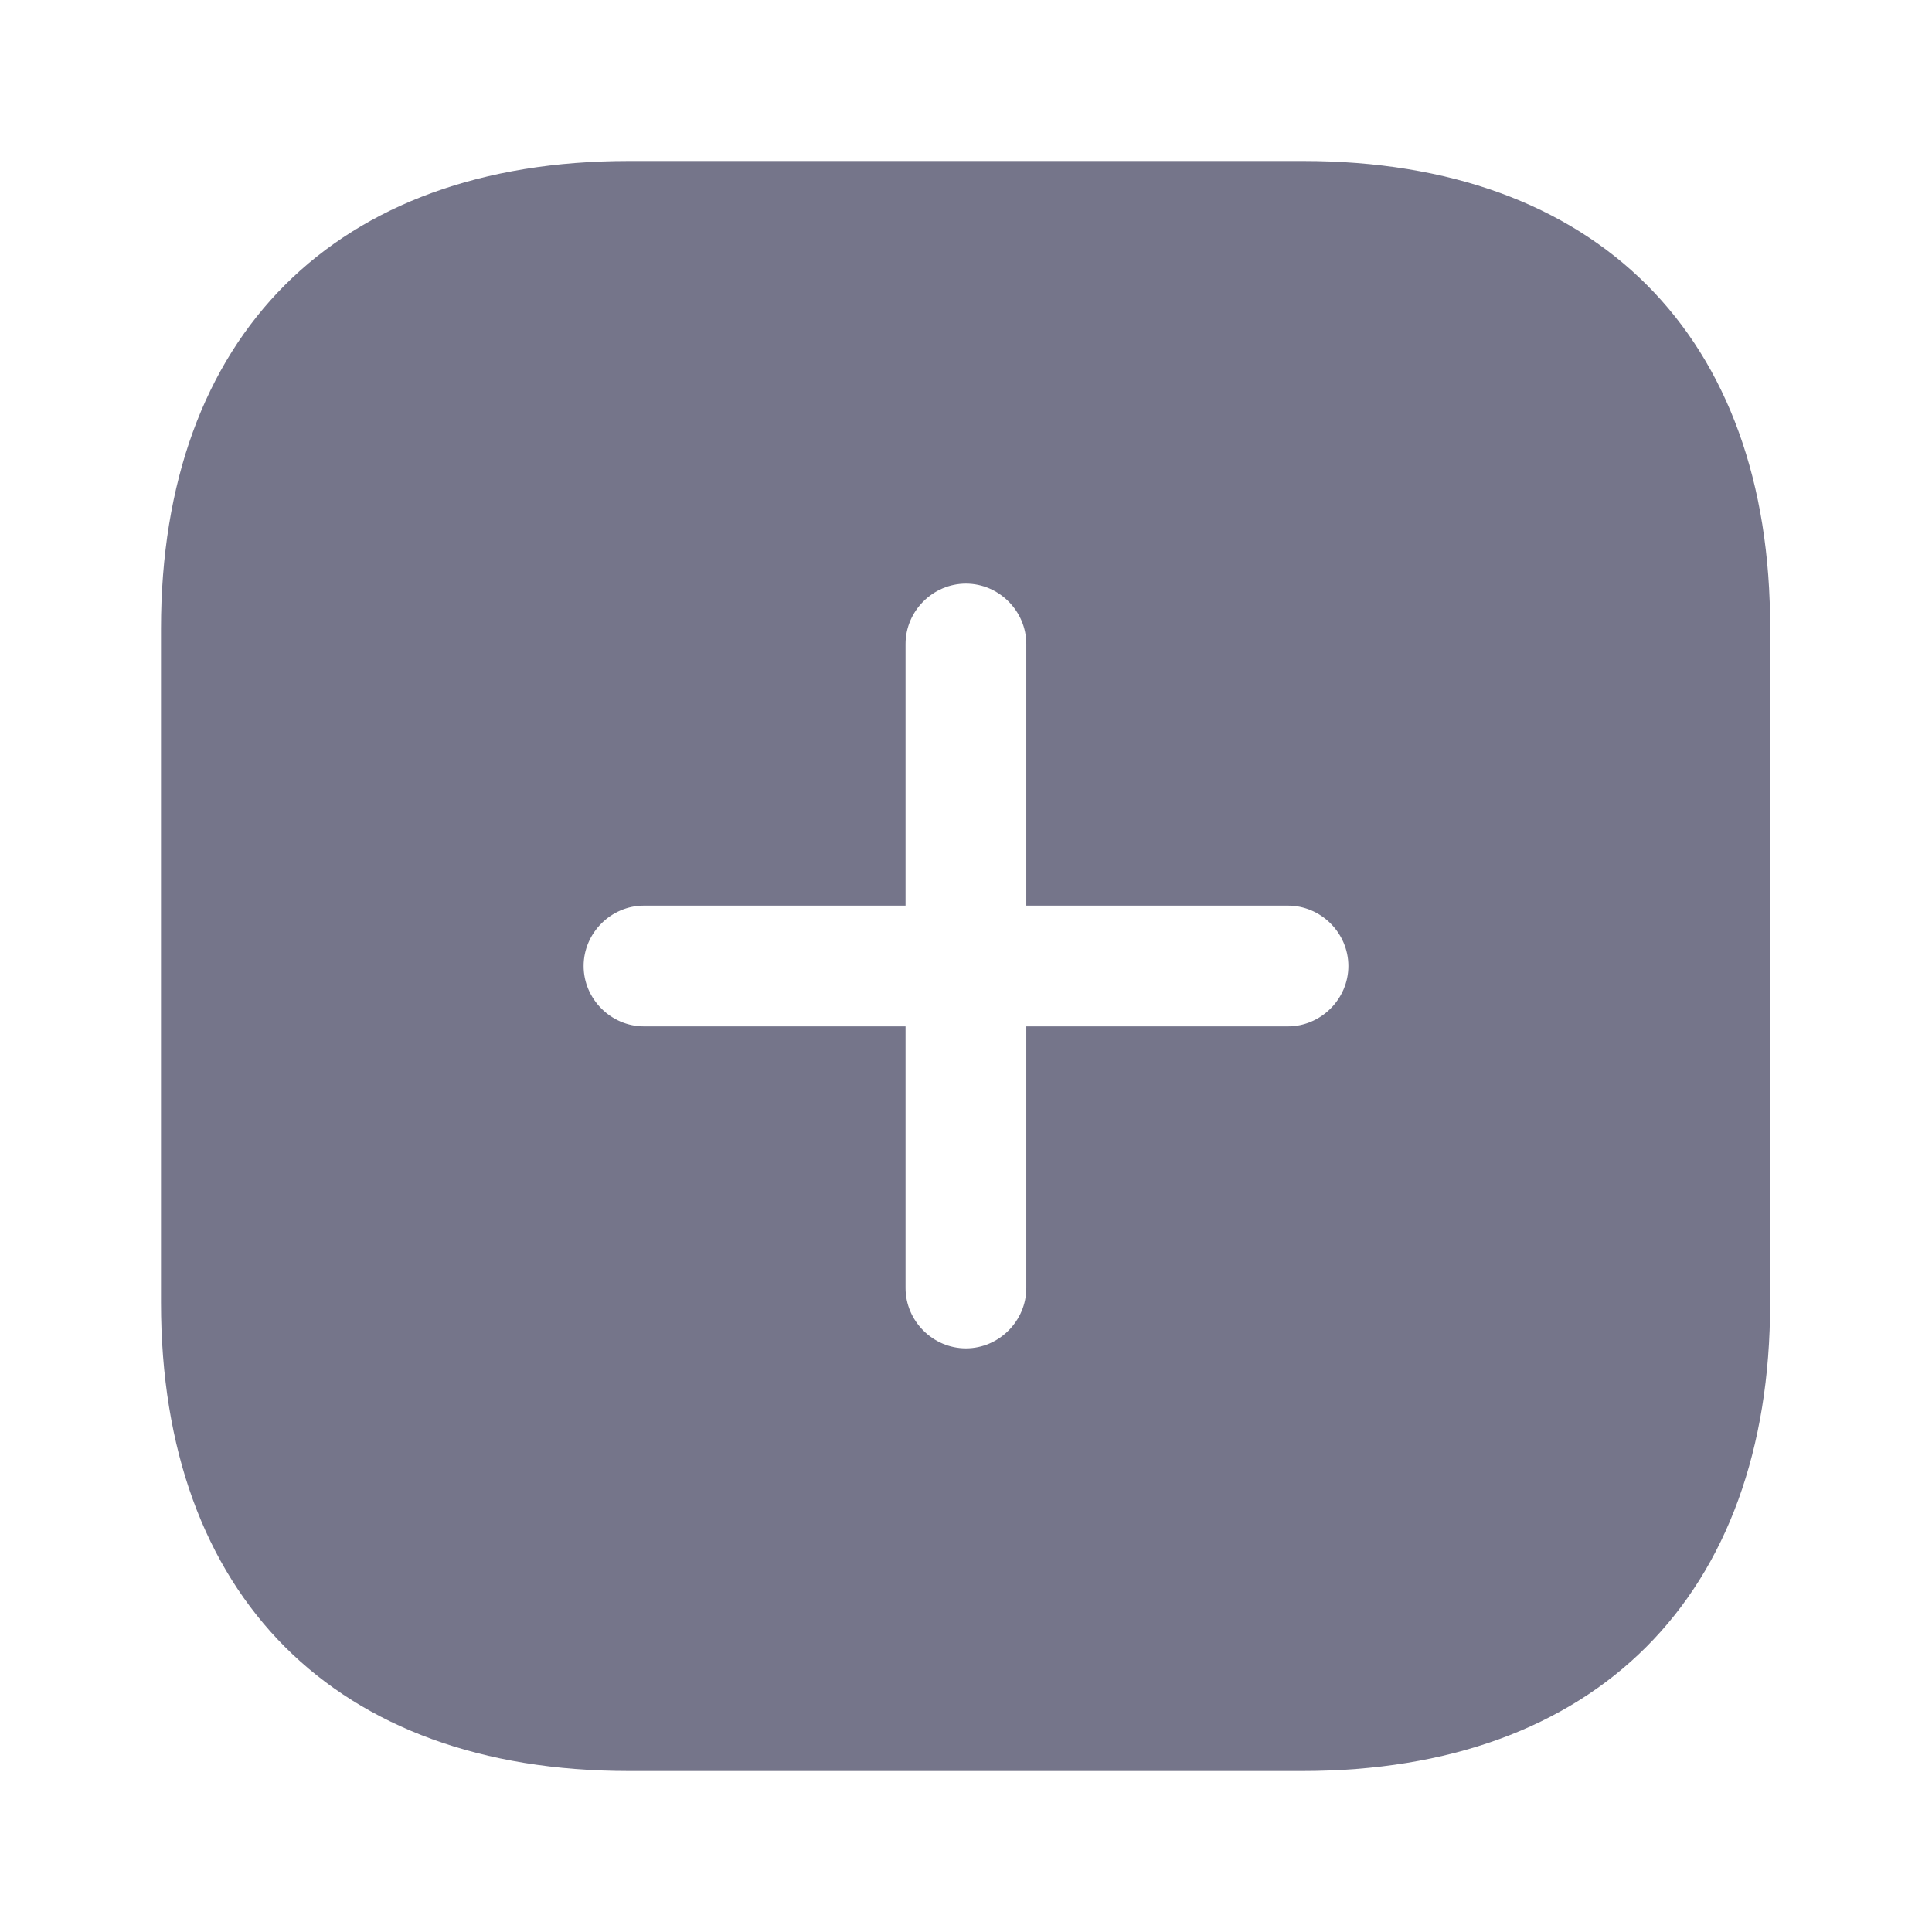
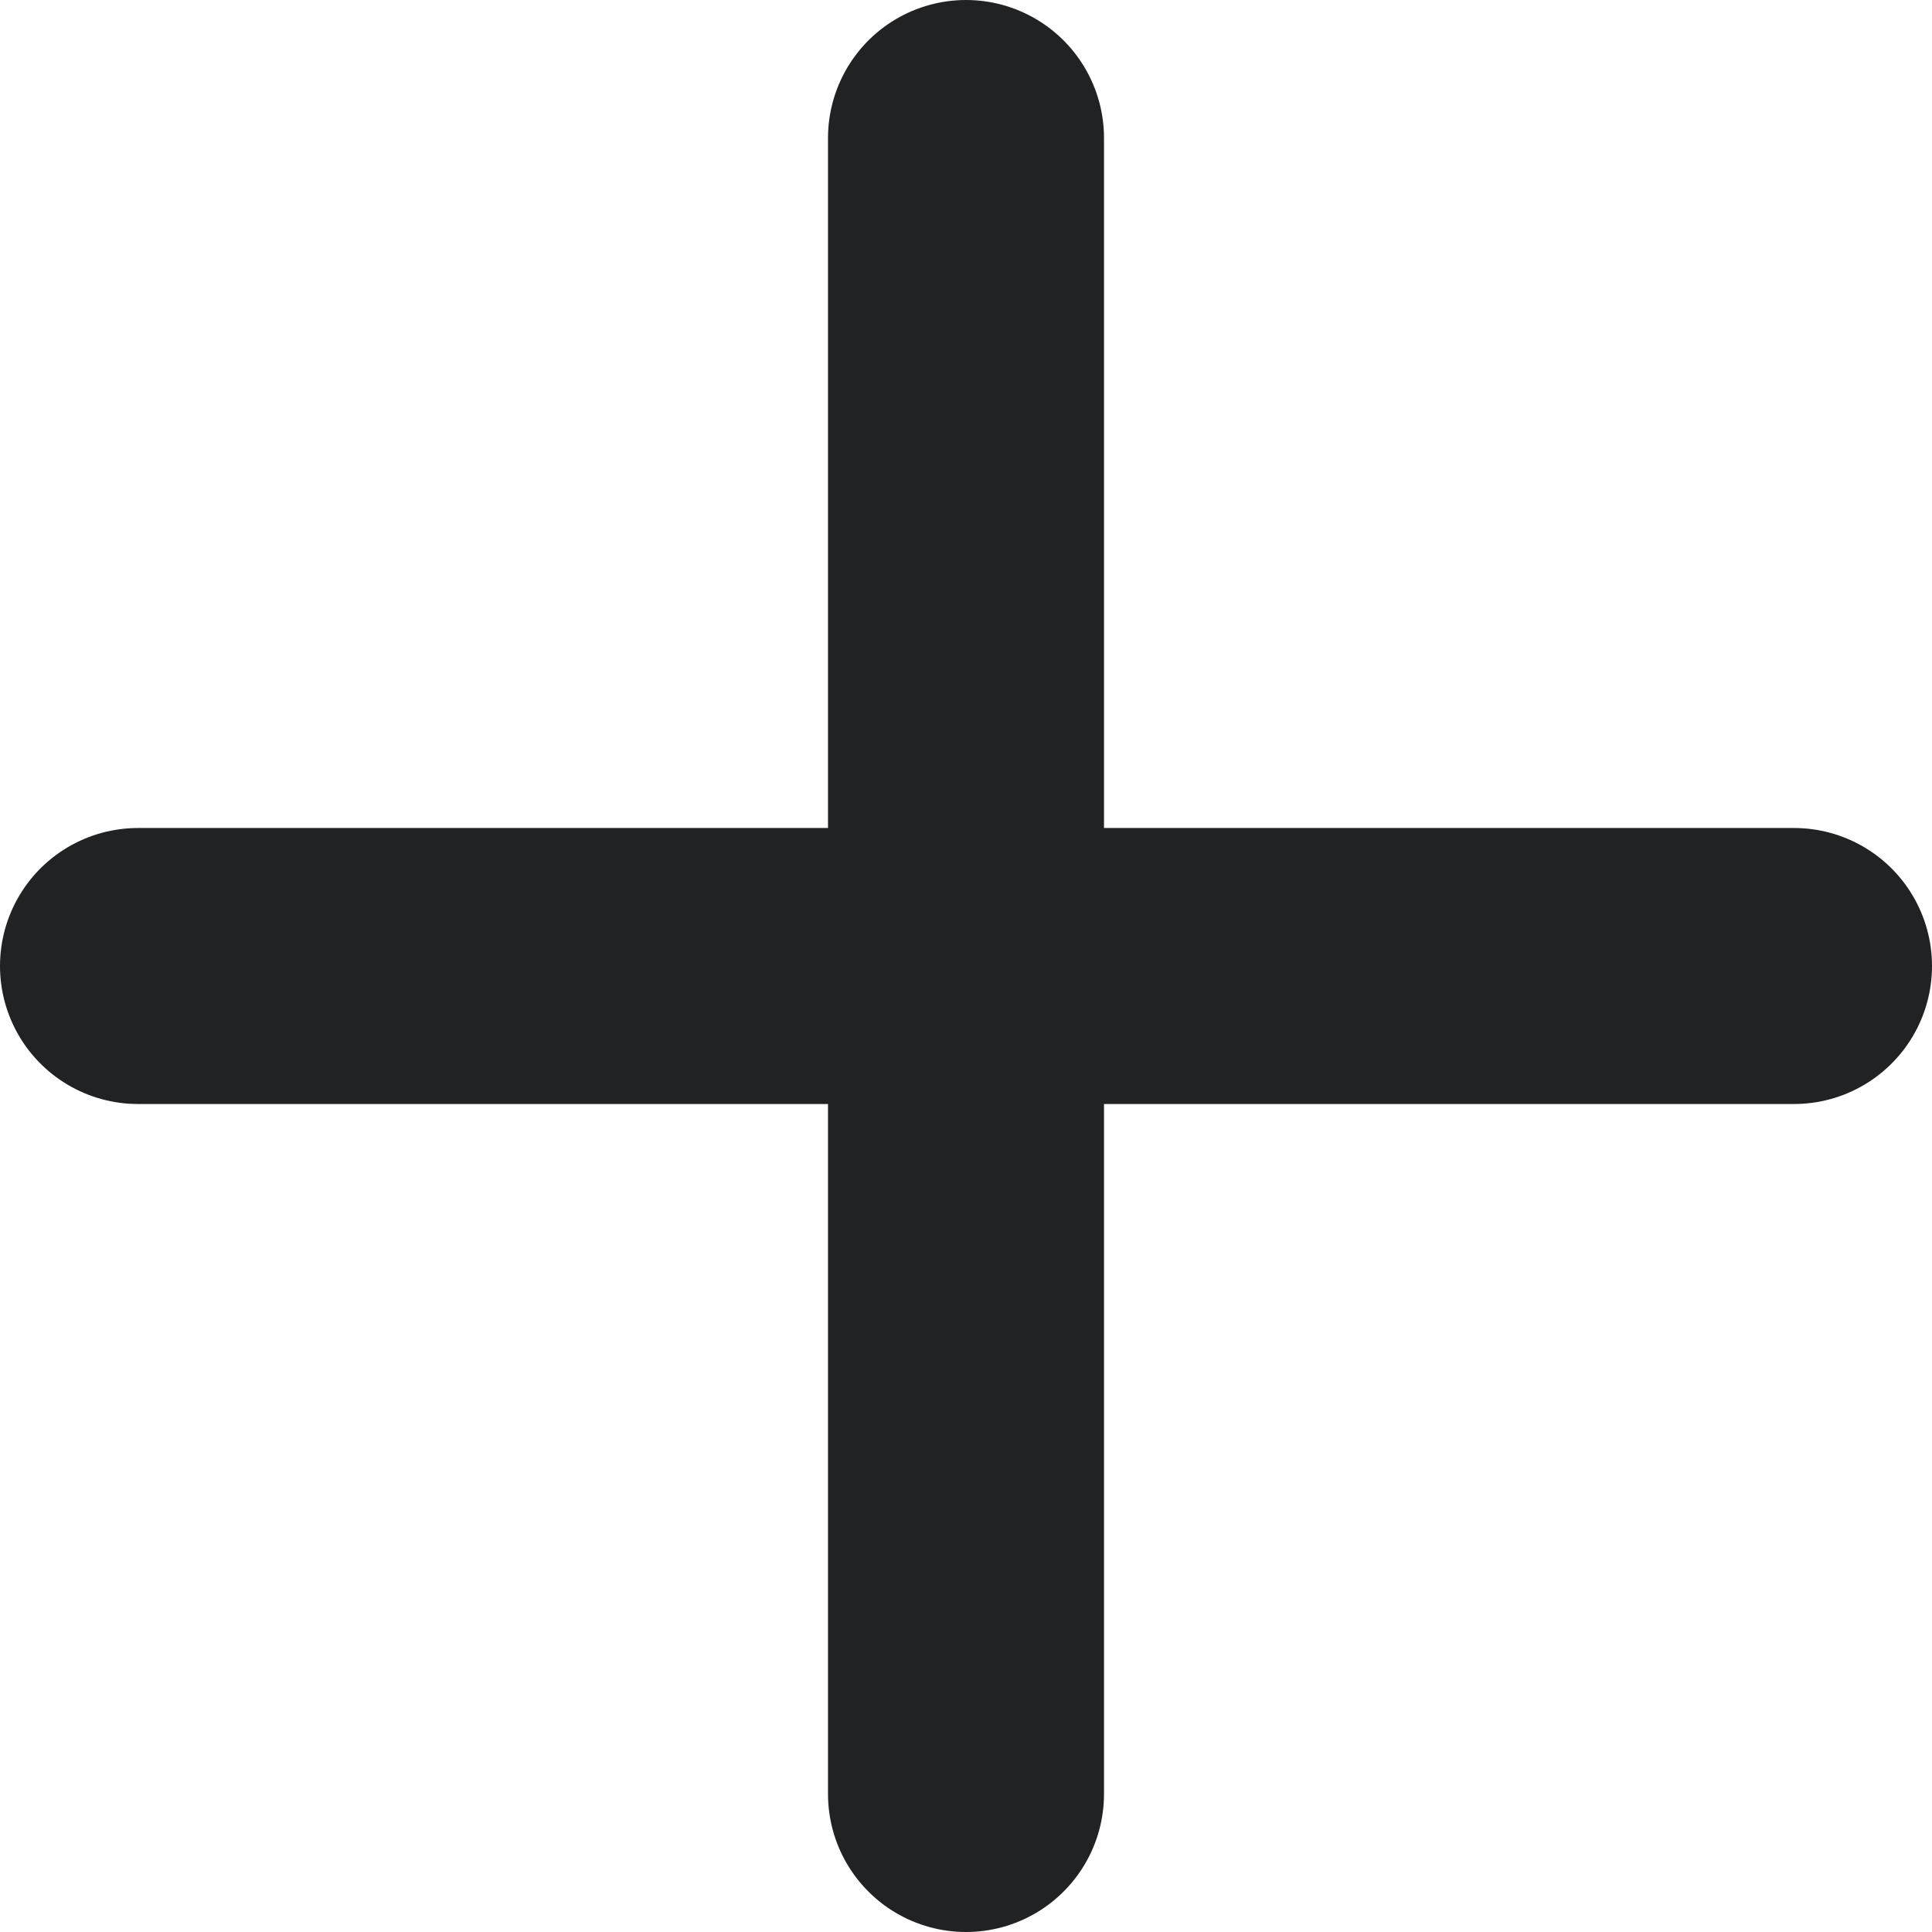
- <svg xmlns="http://www.w3.org/2000/svg" width="24" height="24" viewBox="0 0 24 24" fill="none">
-   <path d="M16.189 2H7.81C4.17 2 2 4.17 2 7.81V16.18C2 19.83 4.17 22 7.81 22H16.18C19.82 22 21.989 19.83 21.989 16.19V7.81C22 4.17 19.829 2 16.189 2ZM15.999 12.75H12.749V16C12.749 16.41 12.409 16.75 11.999 16.75C11.589 16.75 11.249 16.41 11.249 16V12.75H8C7.59 12.75 7.25 12.41 7.25 12C7.25 11.59 7.59 11.25 8 11.25H11.249V8C11.249 7.59 11.589 7.25 11.999 7.25C12.409 7.25 12.749 7.59 12.749 8V11.25H15.999C16.41 11.25 16.75 11.59 16.75 12C16.75 12.41 16.41 12.75 15.999 12.75Z" fill="#75758A" />
+ <svg xmlns="http://www.w3.org/2000/svg" width="14" height="14" viewBox="0 0 14 14" fill="none">
+   <path d="M1 7L13 7" stroke="#202224" stroke-width="2" stroke-linecap="round" stroke-linejoin="round" />
+   <path d="M7 1L7 13" stroke="#202224" stroke-width="2" stroke-linecap="round" stroke-linejoin="round" />
</svg>
